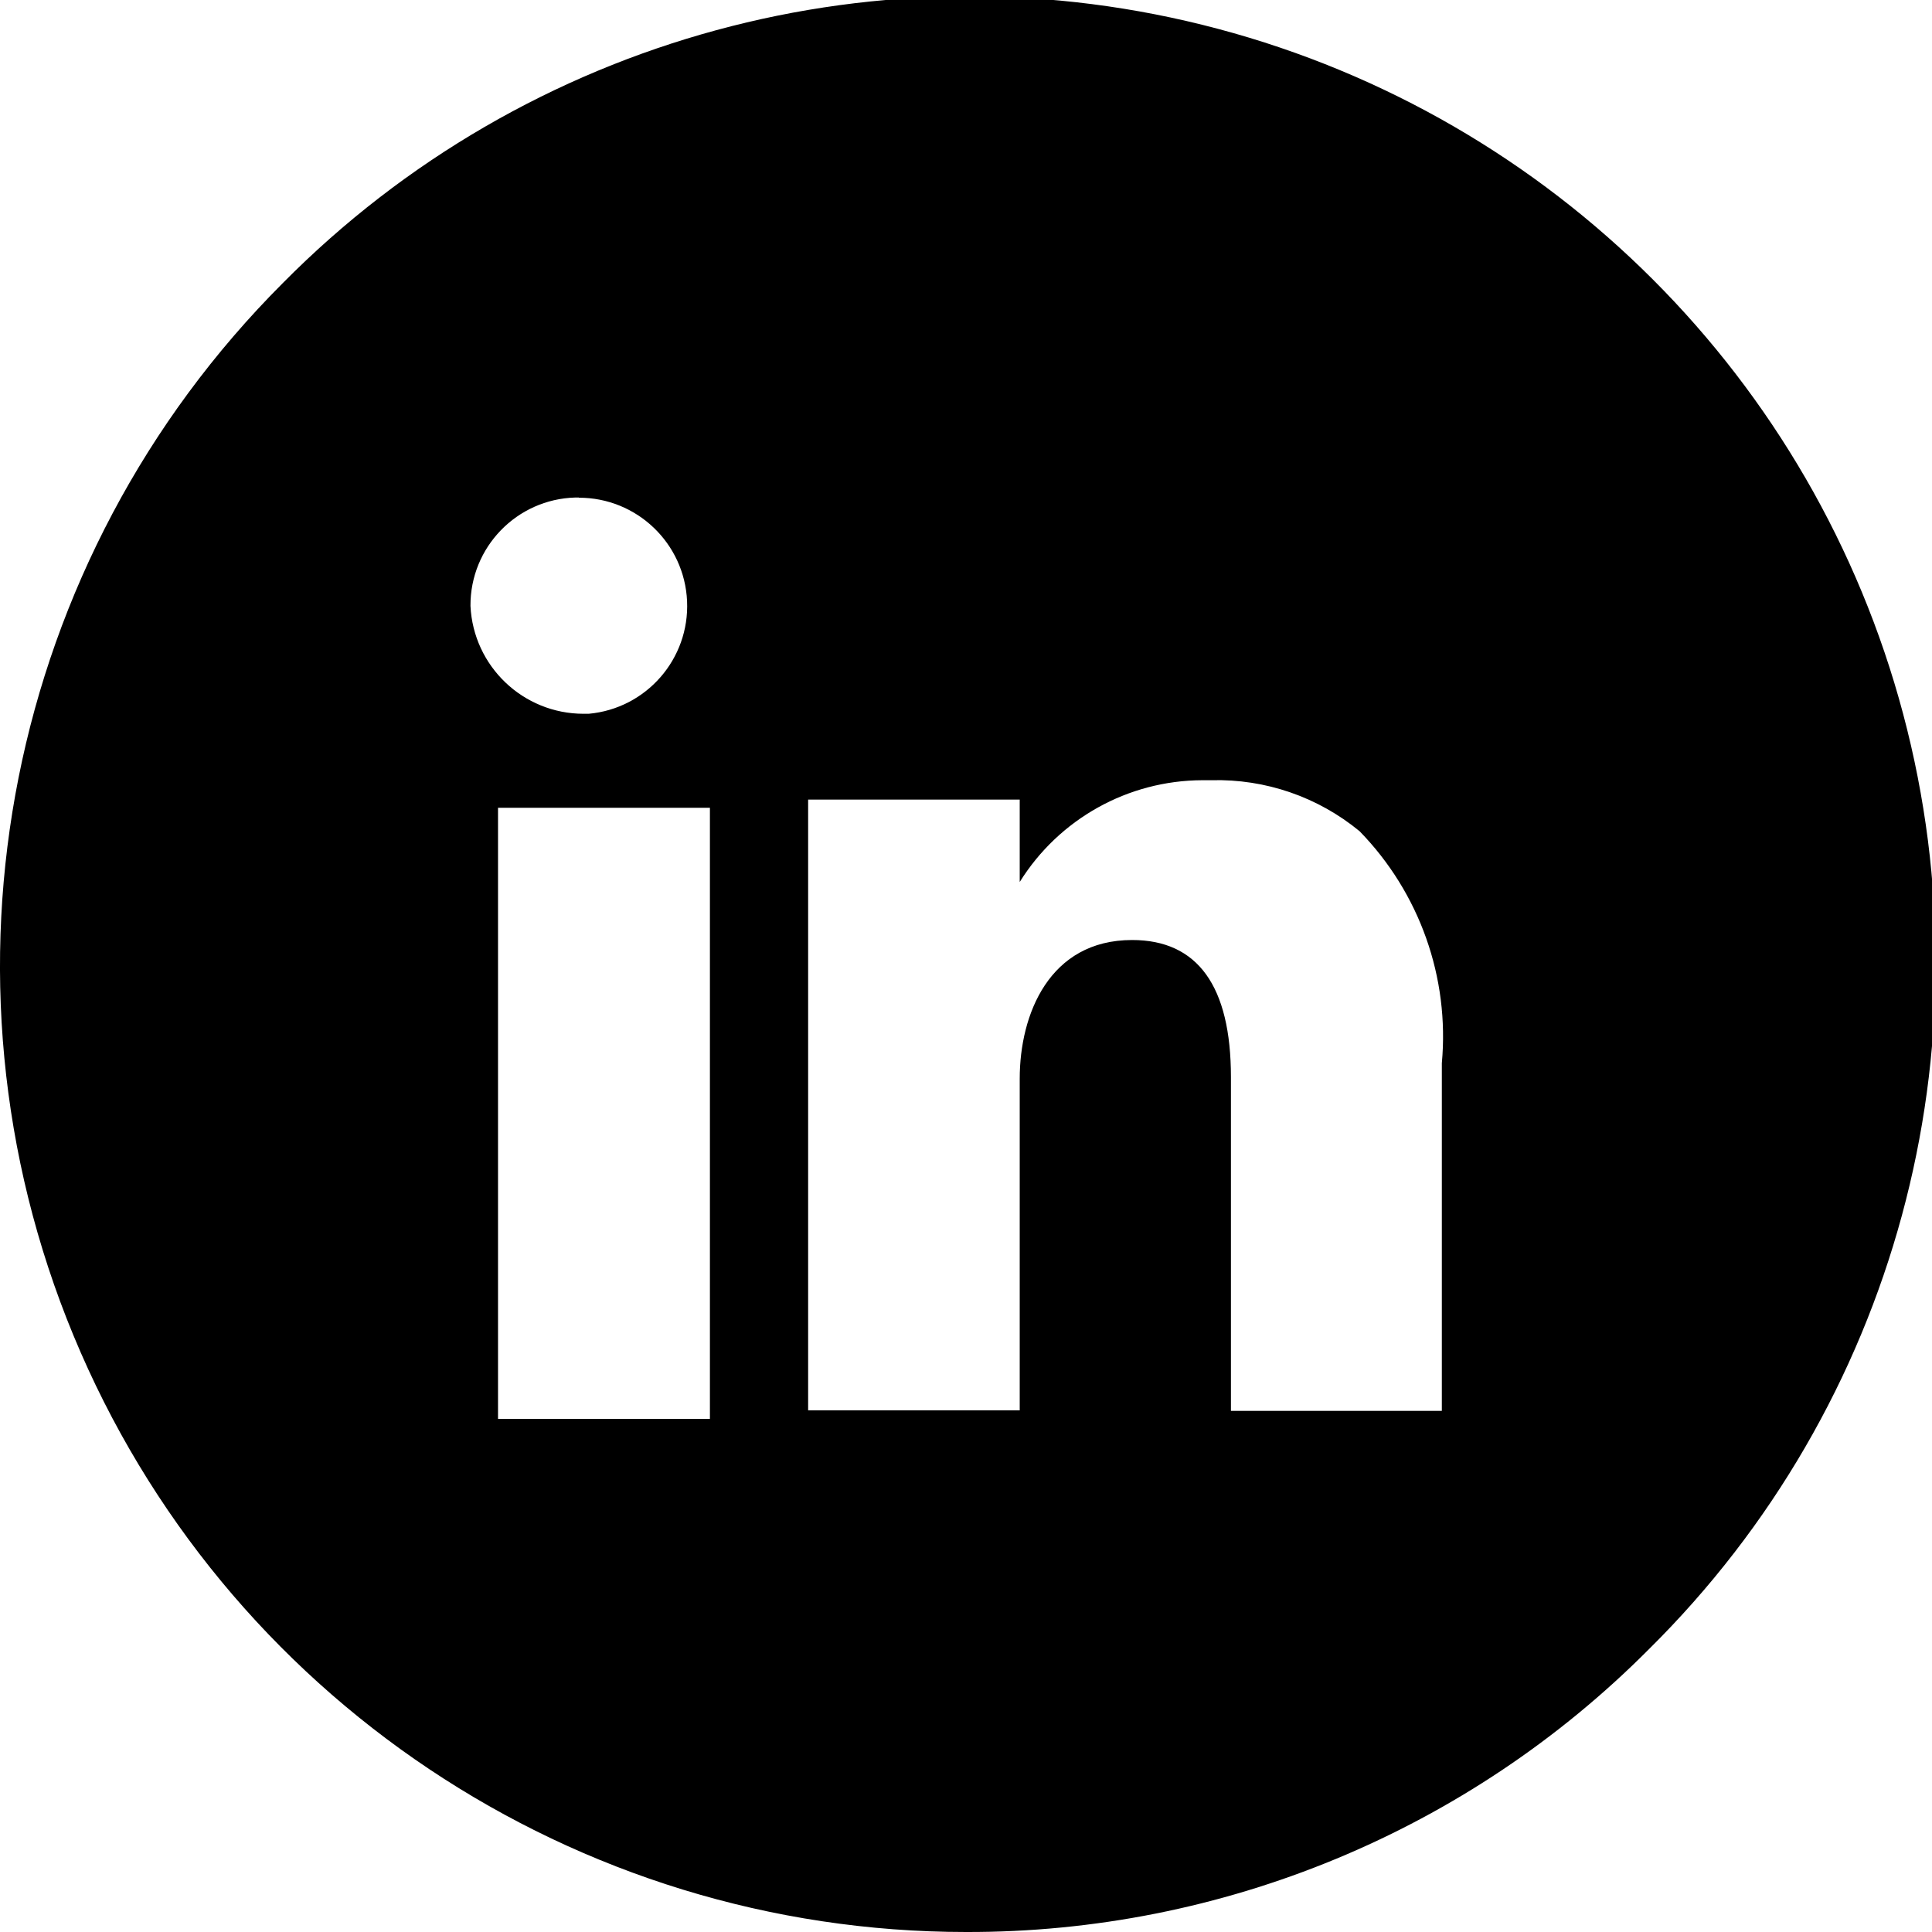
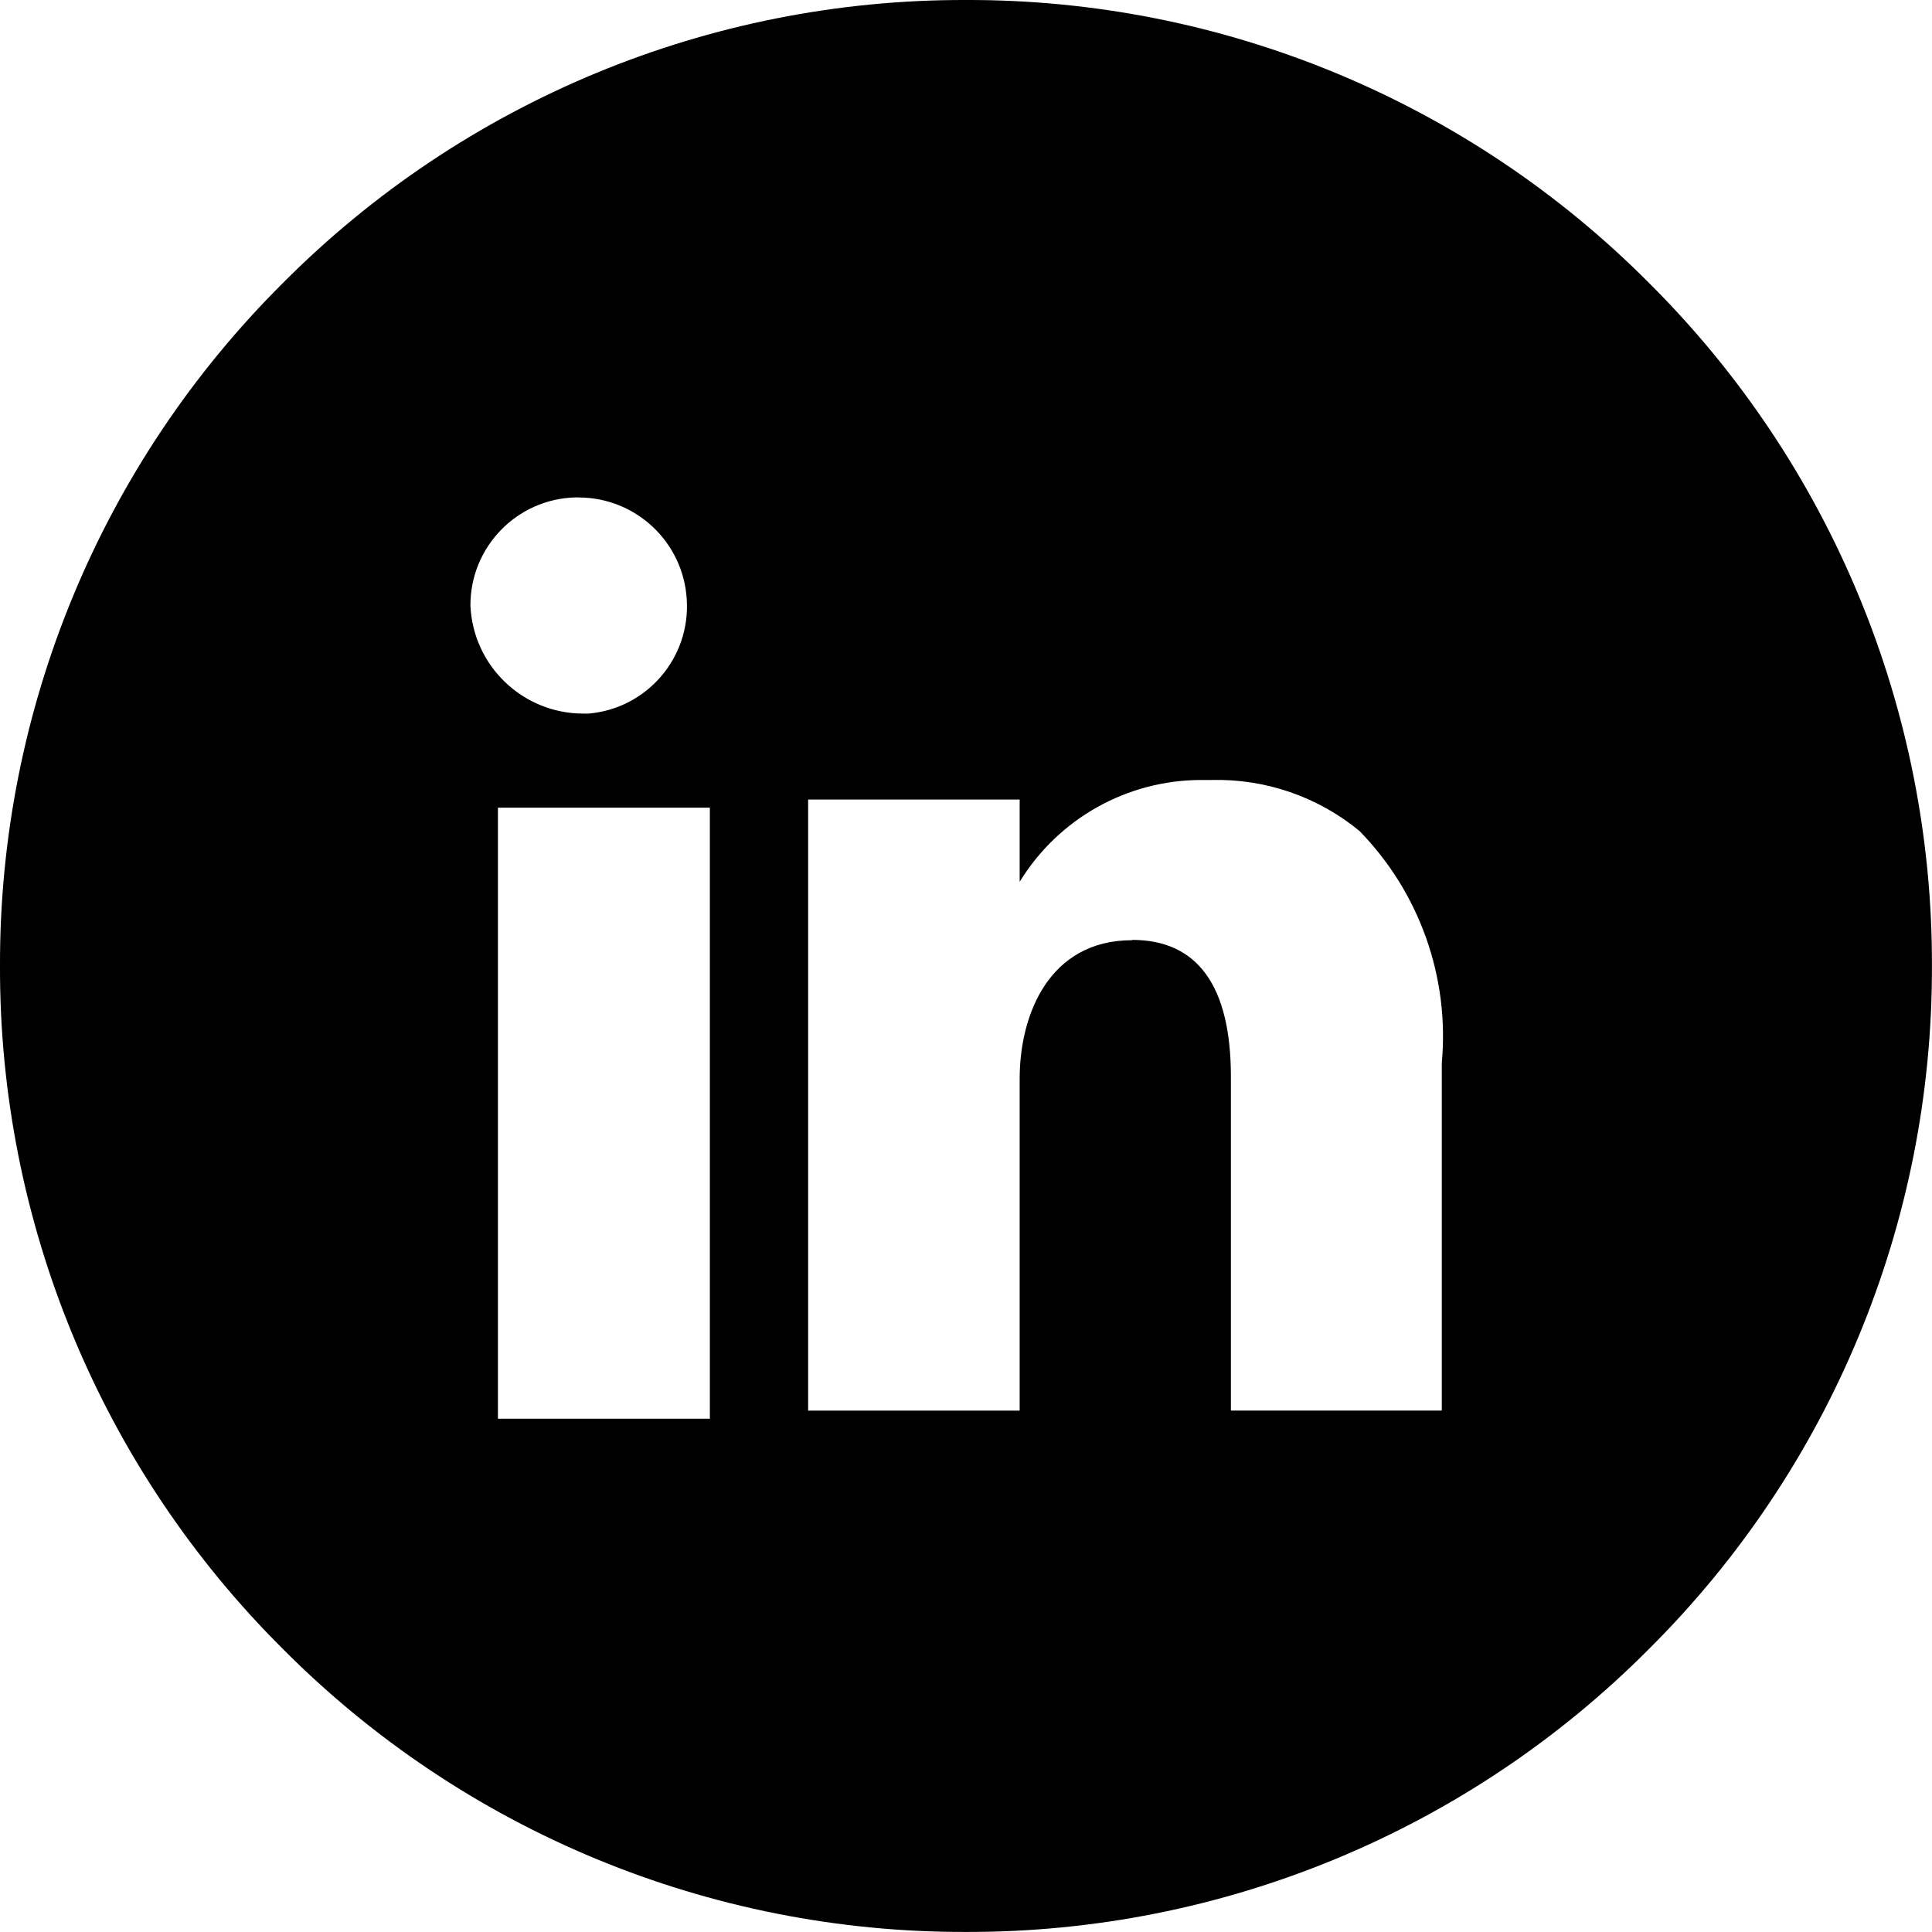
- <svg xmlns="http://www.w3.org/2000/svg" width="31" height="31" viewBox="0 0 31 31">
-   <g transform="translate(0.038 0.1)">
-     <path d="M15.5,31A15.5,15.5,0,0,1,4.54,4.54,15.5,15.5,0,1,1,26.46,26.46,15.4,15.4,0,0,1,15.5,31ZM7.991,12.961v9.806h3.4V12.961Zm10.174,2.122c1.052,0,1.586.739,1.586,2.2v5.355h3.384V17.06a4.715,4.715,0,0,0-1.32-3.723,3.591,3.591,0,0,0-2.377-.818q-.074,0-.147,0a3.464,3.464,0,0,0-2.929,1.633V12.83H12.967v9.8h3.395V17.306C16.362,16.281,16.834,15.083,18.166,15.083Zm-8.877-7.1H9.233A1.73,1.73,0,0,0,7.549,9.722a1.817,1.817,0,0,0,1.815,1.731l.081,0a1.737,1.737,0,0,0-.157-3.467Z" transform="translate(-0.038 -0.1)" />
+ <svg xmlns="http://www.w3.org/2000/svg" width="30.001" height="30.001" viewBox="0 0 30.001 30.001">
+   <g id="black_linkedIn" transform="translate(0 0)">
+     <path id="black_Subtraction_2" data-name="Subtraction 2" d="M-288-4950a14.9,14.9,0,0,1-10.607-4.394A14.9,14.9,0,0,1-303-4965a14.9,14.9,0,0,1,4.394-10.606A14.9,14.9,0,0,1-288-4980a14.9,14.9,0,0,1,10.607,4.394A14.9,14.9,0,0,1-273-4965a14.9,14.9,0,0,1-4.394,10.606A14.9,14.9,0,0,1-288-4950Zm-7.268-17.458v9.488h3.291v-9.488Zm9.847,2.053c1.018,0,1.535.715,1.535,2.126v5.183h3.275v-5.4a4.561,4.561,0,0,0-1.278-3.6,3.475,3.475,0,0,0-2.3-.792c-.049,0-.1,0-.146,0a3.307,3.307,0,0,0-2.831,1.581v-1.277h-3.285v9.489h3.285v-5.157C-287.166-4964.244-286.709-4965.4-285.42-4965.4Zm-8.593-6.871h-.051a1.674,1.674,0,0,0-1.63,1.682,1.755,1.755,0,0,0,1.754,1.675l.081,0a1.672,1.672,0,0,0,1.524-1.777A1.683,1.683,0,0,0-294.013-4972.275Z" transform="translate(303 4980)" fill="#000" />
  </g>
</svg>
